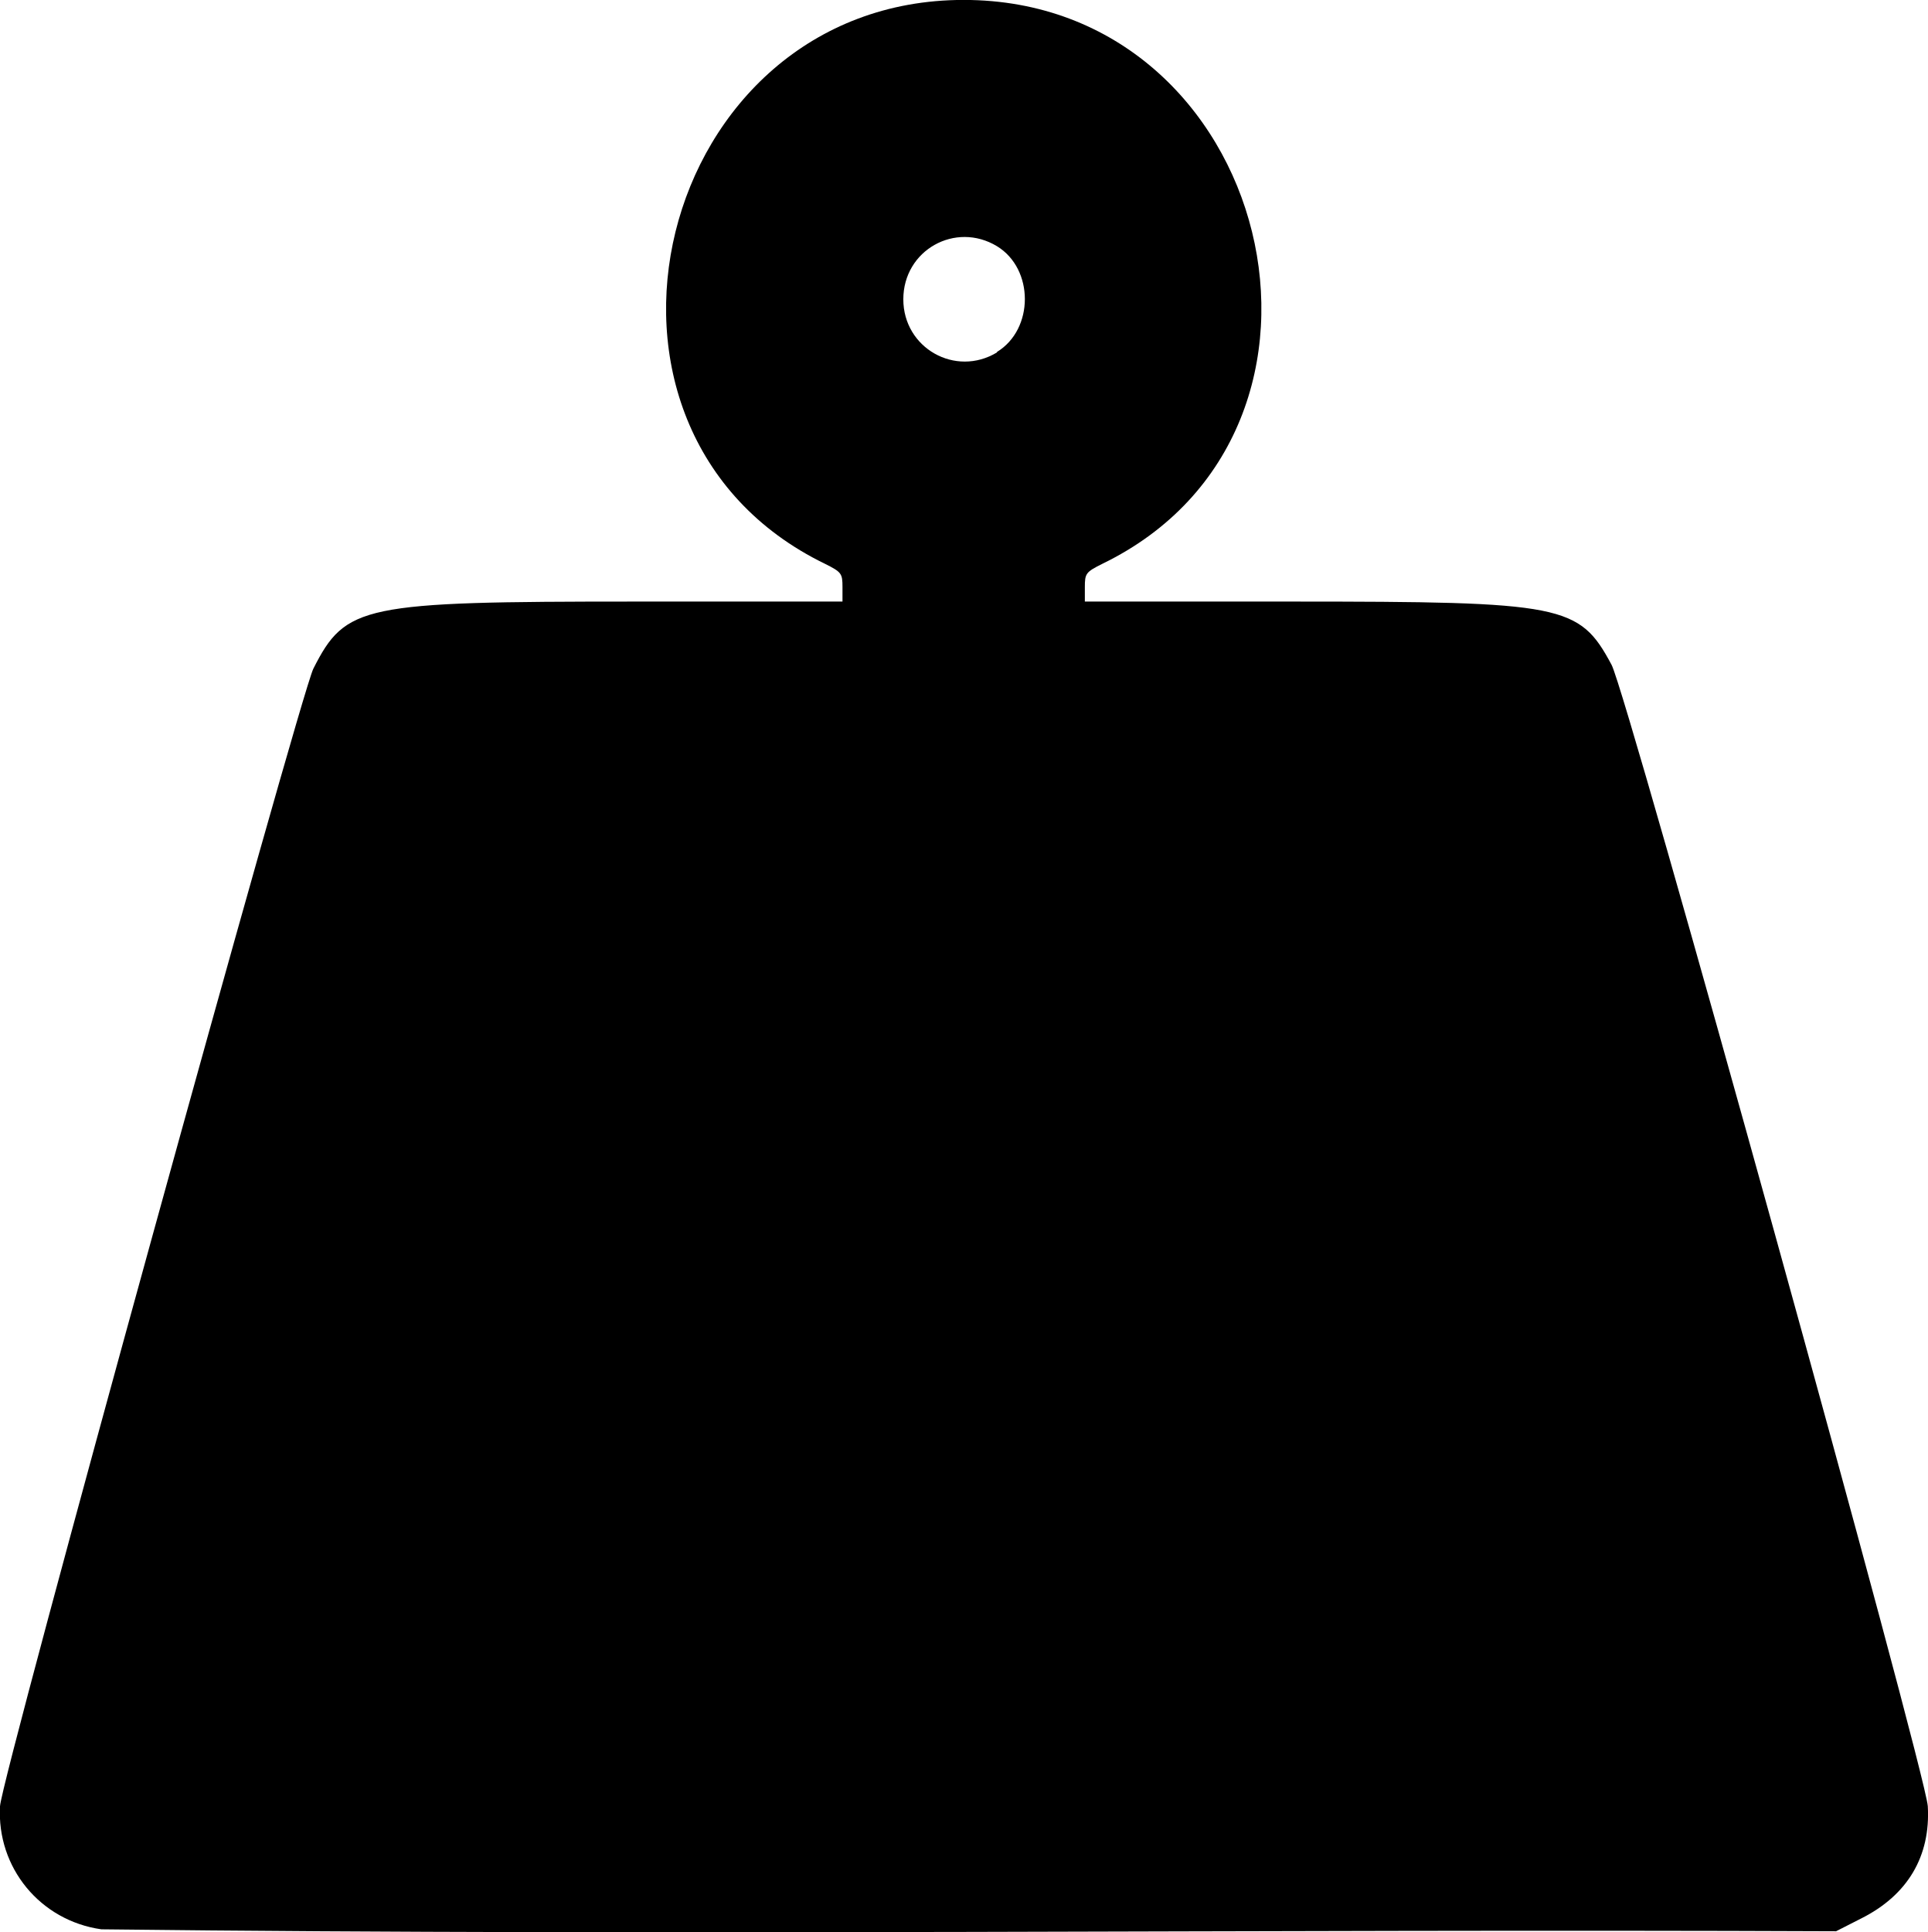
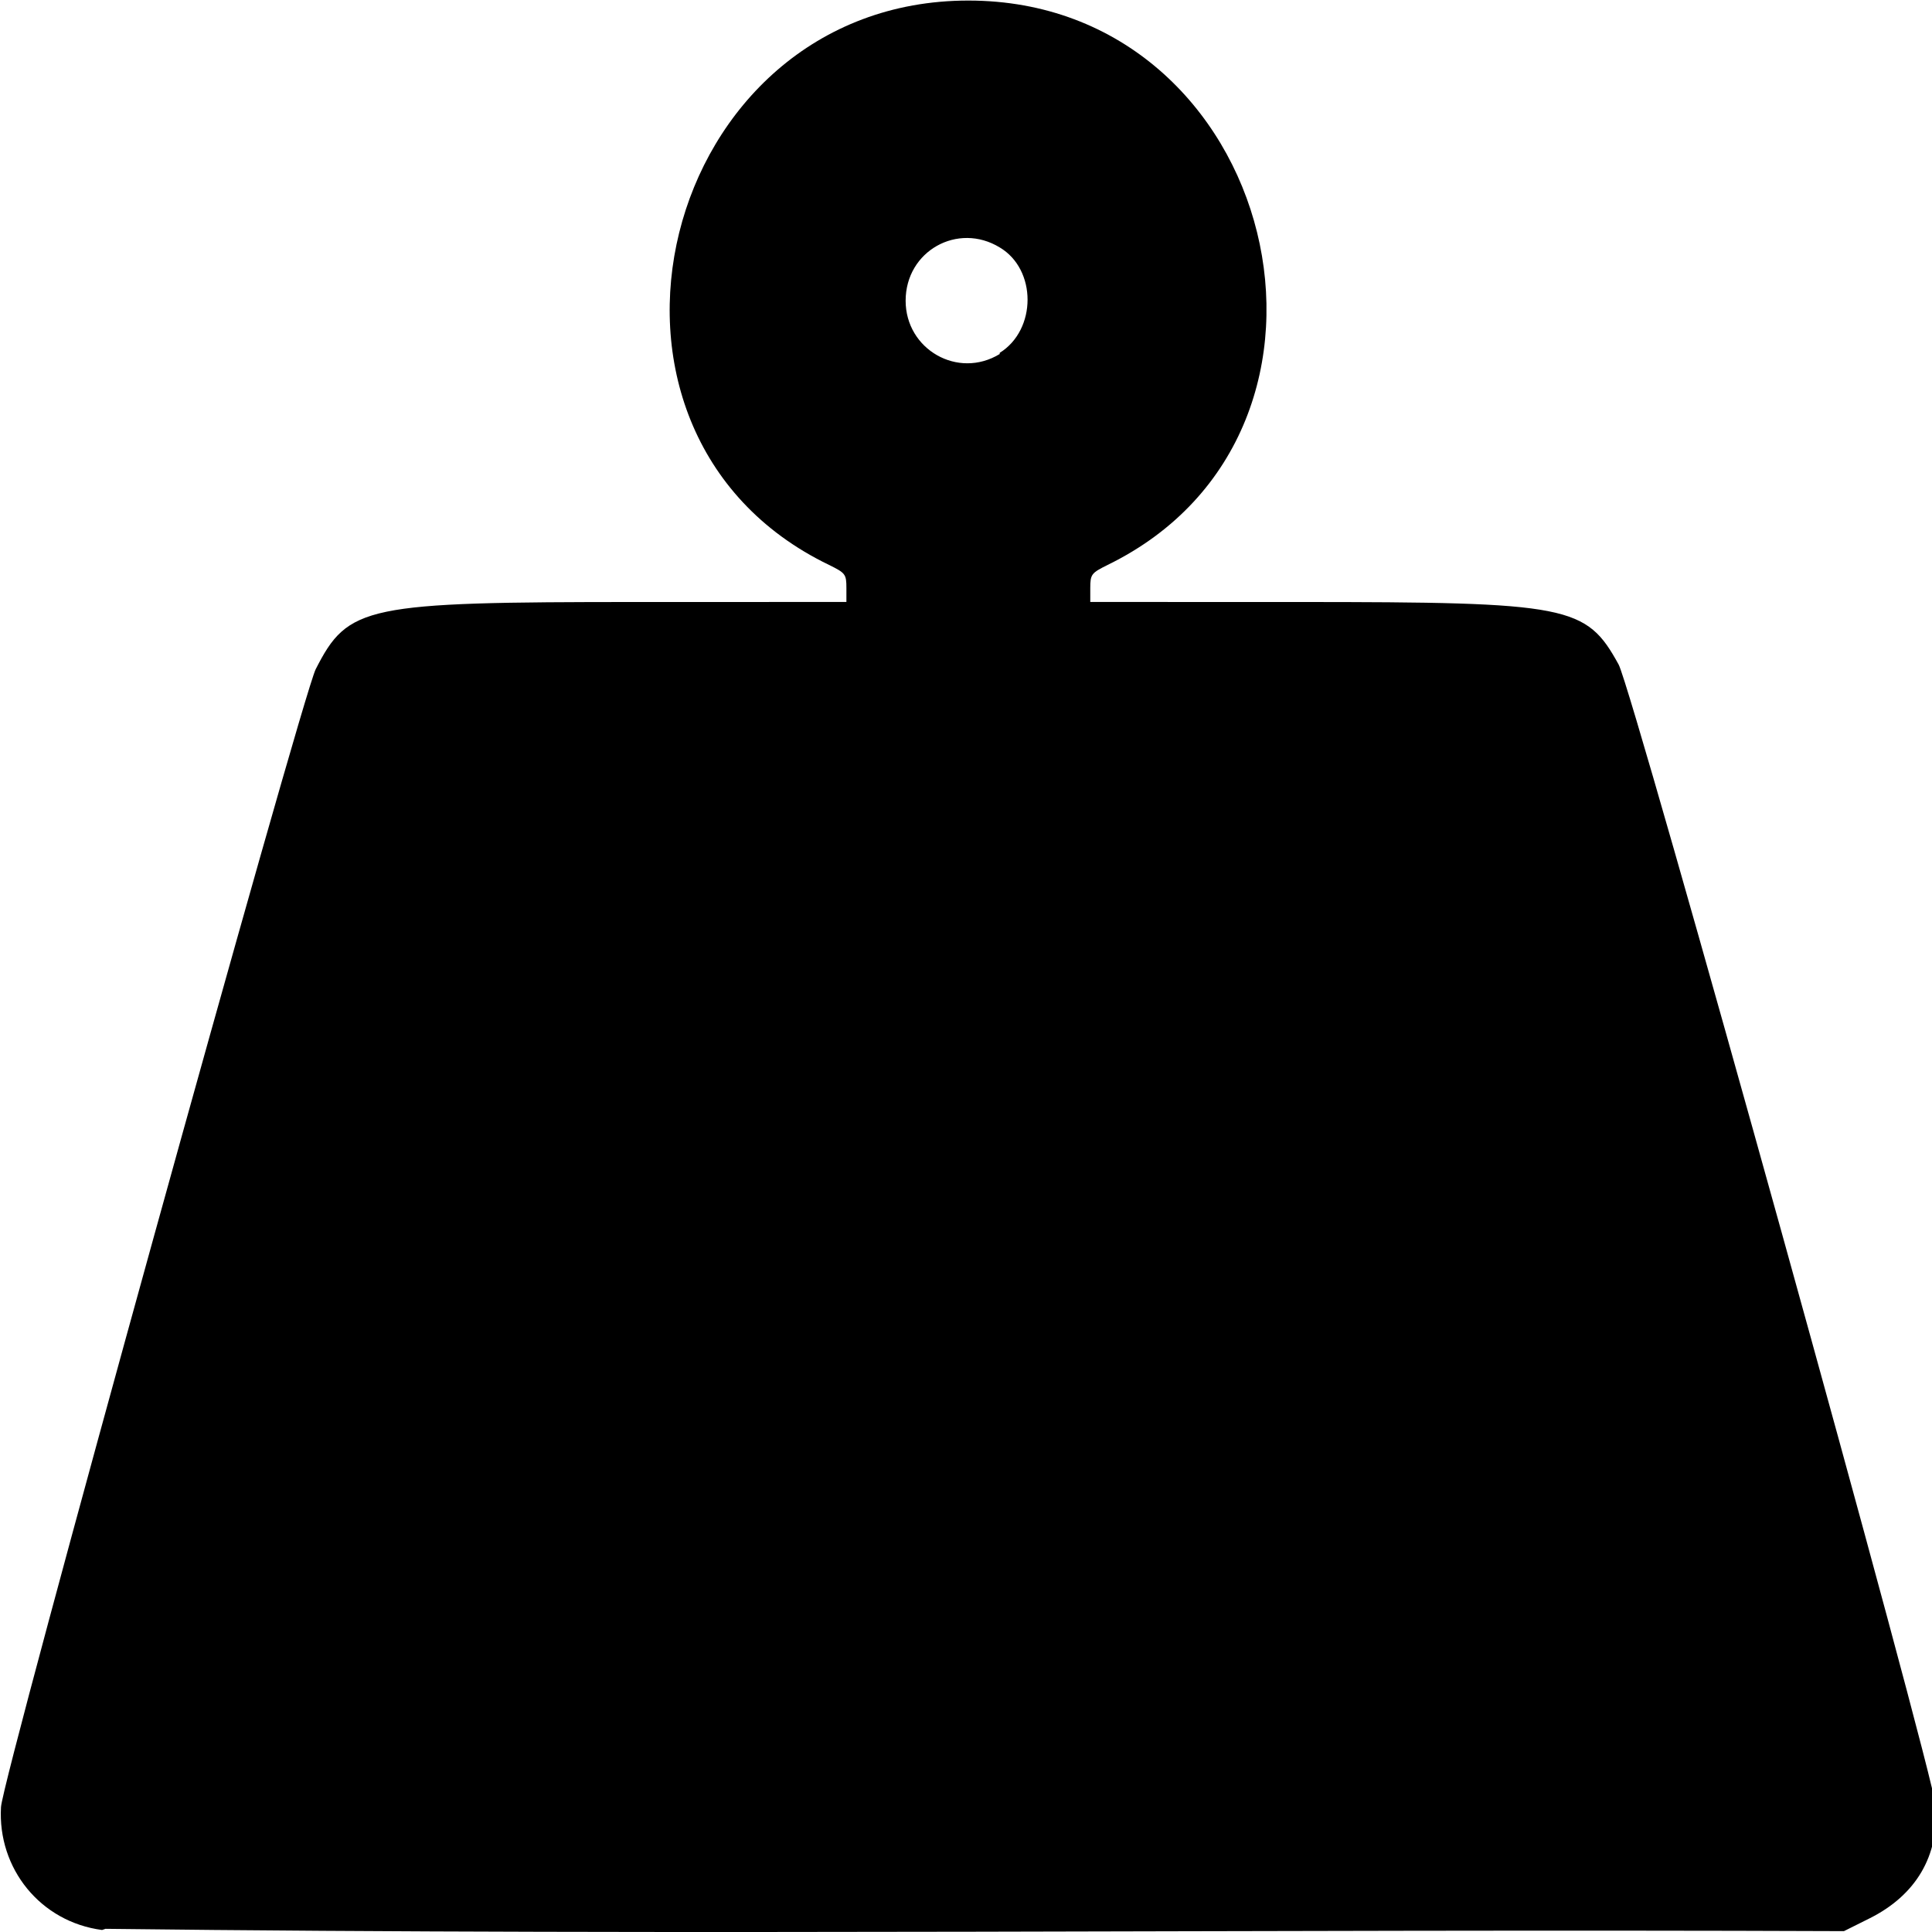
- <svg xmlns="http://www.w3.org/2000/svg" width="15.091" height="15.123" viewBox="0 0 3.993 4.001" version="1.1" id="svg1" xml:space="preserve">
+ <svg xmlns="http://www.w3.org/2000/svg" width="10" height="10" viewBox="0 0 24 24" version="1.1" id="svg1" xml:space="preserve">
  <defs id="defs1">
    <linearGradient id="swatch37">
      <stop style="stop-color:#0a100d;stop-opacity:1;" offset="0" id="stop37" />
    </linearGradient>
    <linearGradient id="swatch36">
      <stop style="stop-color:#c59a23;stop-opacity:1;" offset="0" id="stop36" />
    </linearGradient>
    <linearGradient id="swatch35">
      <stop style="stop-color:#656839;stop-opacity:1;" offset="0" id="stop35" />
    </linearGradient>
    <linearGradient id="swatch34">
      <stop style="stop-color:#ccc5b9;stop-opacity:1;" offset="0" id="stop34" />
    </linearGradient>
    <linearGradient id="swatch33">
      <stop style="stop-color:#685f74;stop-opacity:1;" offset="0" id="stop33" />
    </linearGradient>
    <linearGradient id="swatch32">
      <stop style="stop-color:#cc2936;stop-opacity:1;" offset="0" id="stop32" />
    </linearGradient>
    <linearGradient id="swatch30">
      <stop style="stop-color:#f6511d;stop-opacity:1;" offset="0" id="stop31" />
    </linearGradient>
    <linearGradient id="swatch28" gradientTransform="matrix(0.2645833,0,0,0.1024601,-92.99797,172.0596)">
      <stop style="stop-color:#09bc8a;stop-opacity:1;" offset="0" id="stop28" />
    </linearGradient>
    <linearGradient id="swatch27">
      <stop style="stop-color:#dc76e3;stop-opacity:1;" offset="0" id="stop27" />
    </linearGradient>
    <linearGradient id="swatch26">
      <stop style="stop-color:#0081a7;stop-opacity:1;" offset="0" id="stop26" />
    </linearGradient>
  </defs>
-   <g id="layer2" style="display:inline" transform="translate(26.57004,-141.1403)">
-     <g id="layer9">
-       <path style="display:inline;fill:#000000;fill-opacity:1;stroke-width:1" d="m -26.36,145.136 c -0.127,-0.018 -0.217,-0.128 -0.21,-0.255 0.003,-0.06 0.621,-2.299 0.649,-2.356 0.067,-0.132 0.1,-0.139 0.667,-0.139 l 0.429,-7e-5 v -0.03 c 0,-0.028 -0.002,-0.031 -0.036,-0.048 -0.571,-0.277 -0.351,-1.168 0.287,-1.168 0.639,0 0.858,0.891 0.287,1.168 -0.034,0.017 -0.036,0.02 -0.036,0.048 v 0.03 l 0.429,7e-5 c 0.563,7e-5 0.595,0.006 0.662,0.131 0.032,0.059 0.651,2.294 0.655,2.364 0.006,0.104 -0.042,0.184 -0.137,0.232 l -0.053,0.027 c -1.197,-0.005 -2.395,0.01 -3.592,-0.004 z m 1.855,-3.267 c 0.077,-0.047 0.077,-0.172 0,-0.219 -0.086,-0.052 -0.194,0.008 -0.194,0.11 0,0.101 0.108,0.162 0.194,0.11 z" id="path25-4-8-6" />
-     </g>
-   </g>
+   <path style="display:inline;stroke-width:0.029;fill:#000000;fill-opacity:1" d="m -10.983,60.474 c -0.053,-0.007 -0.09,-0.053 -0.087,-0.106 0.001,-0.025 0.259,-0.958 0.271,-0.982 0.028,-0.055 0.042,-0.058 0.278,-0.058 l 0.179,-2.9e-5 v -0.012 c 0,-0.012 -8.33e-4,-0.013 -0.015,-0.02 -0.238,-0.115 -0.146,-0.487 0.12,-0.487 0.266,0 0.357,0.371 0.12,0.487 -0.014,0.007 -0.015,0.008 -0.015,0.02 v 0.012 l 0.179,2.9e-5 c 0.234,3e-5 0.248,0.003 0.276,0.054 0.013,0.025 0.271,0.956 0.273,0.985 0.003,0.043 -0.017,0.077 -0.057,0.097 l -0.022,0.011 c -0.499,-0.002 -0.998,0.004 -1.497,-0.002 z m 0.773,-1.361 c 0.032,-0.02 0.032,-0.072 0,-0.091 -0.036,-0.022 -0.081,0.003 -0.081,0.046 0,0.042 0.045,0.068 0.081,0.046 z" id="path25-4-8-6" transform="matrix(14.42589,0,0,14.39494,159.7069,-846.5447)" />
</svg>
